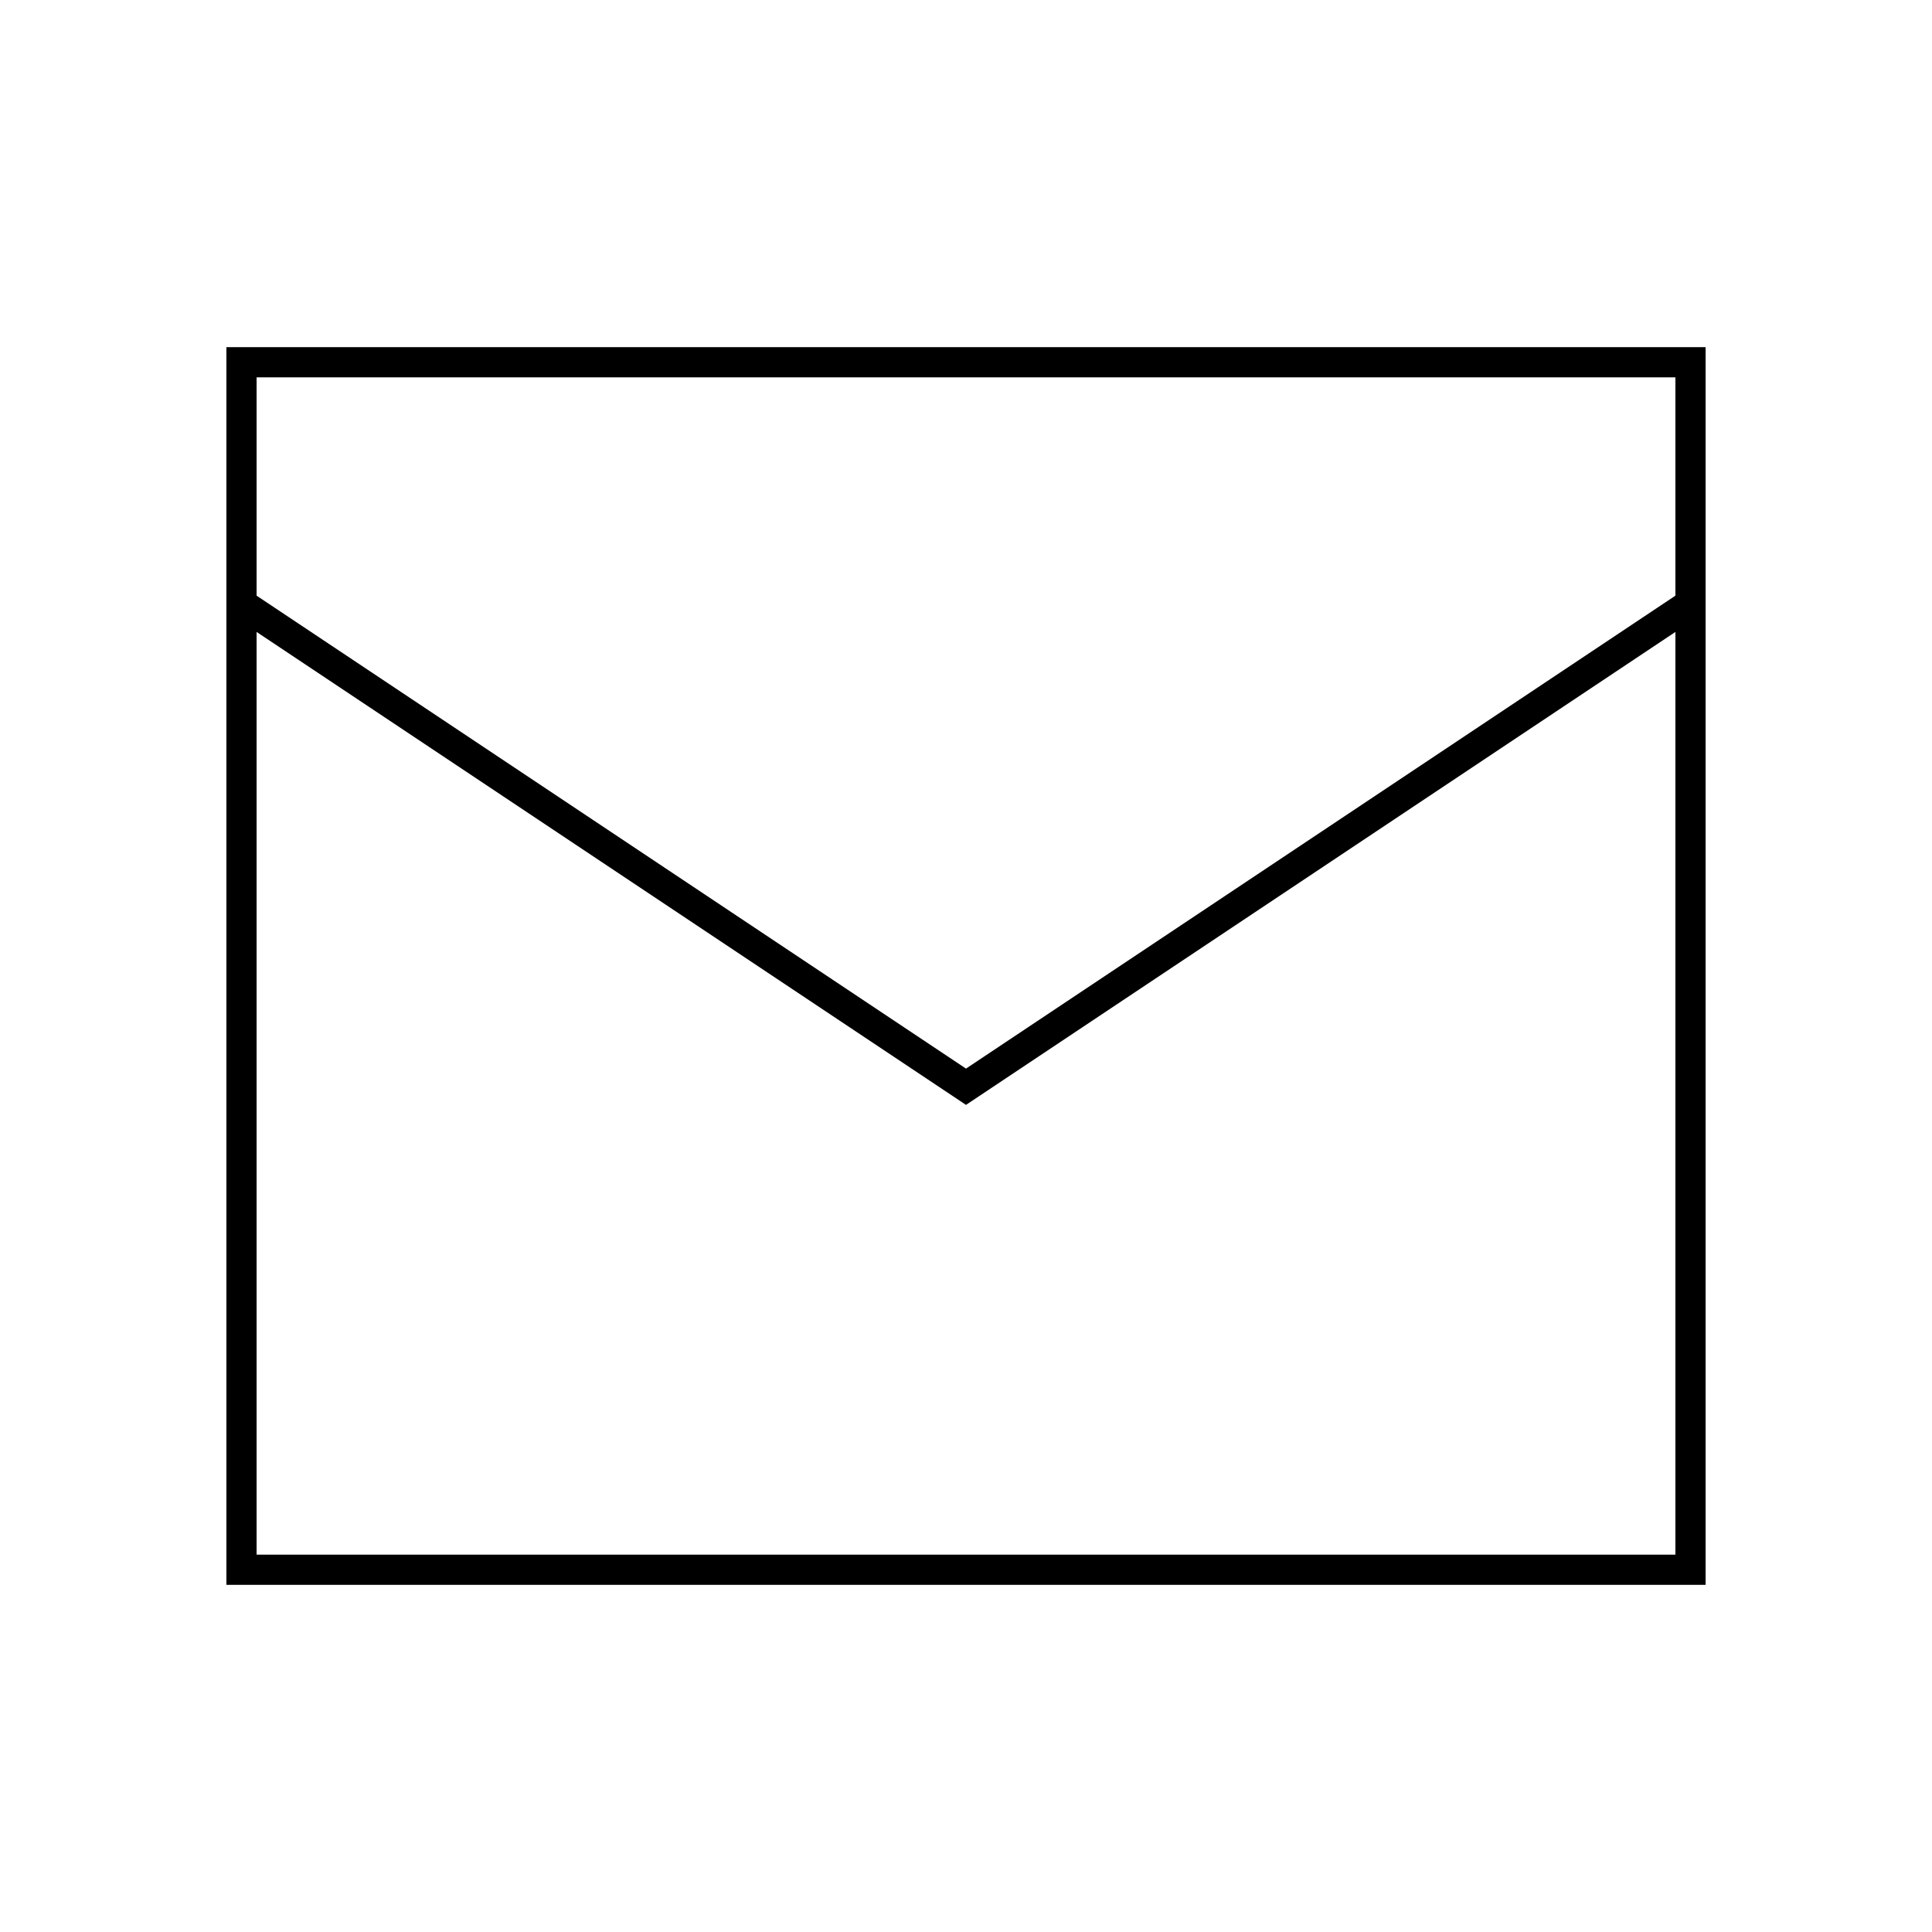
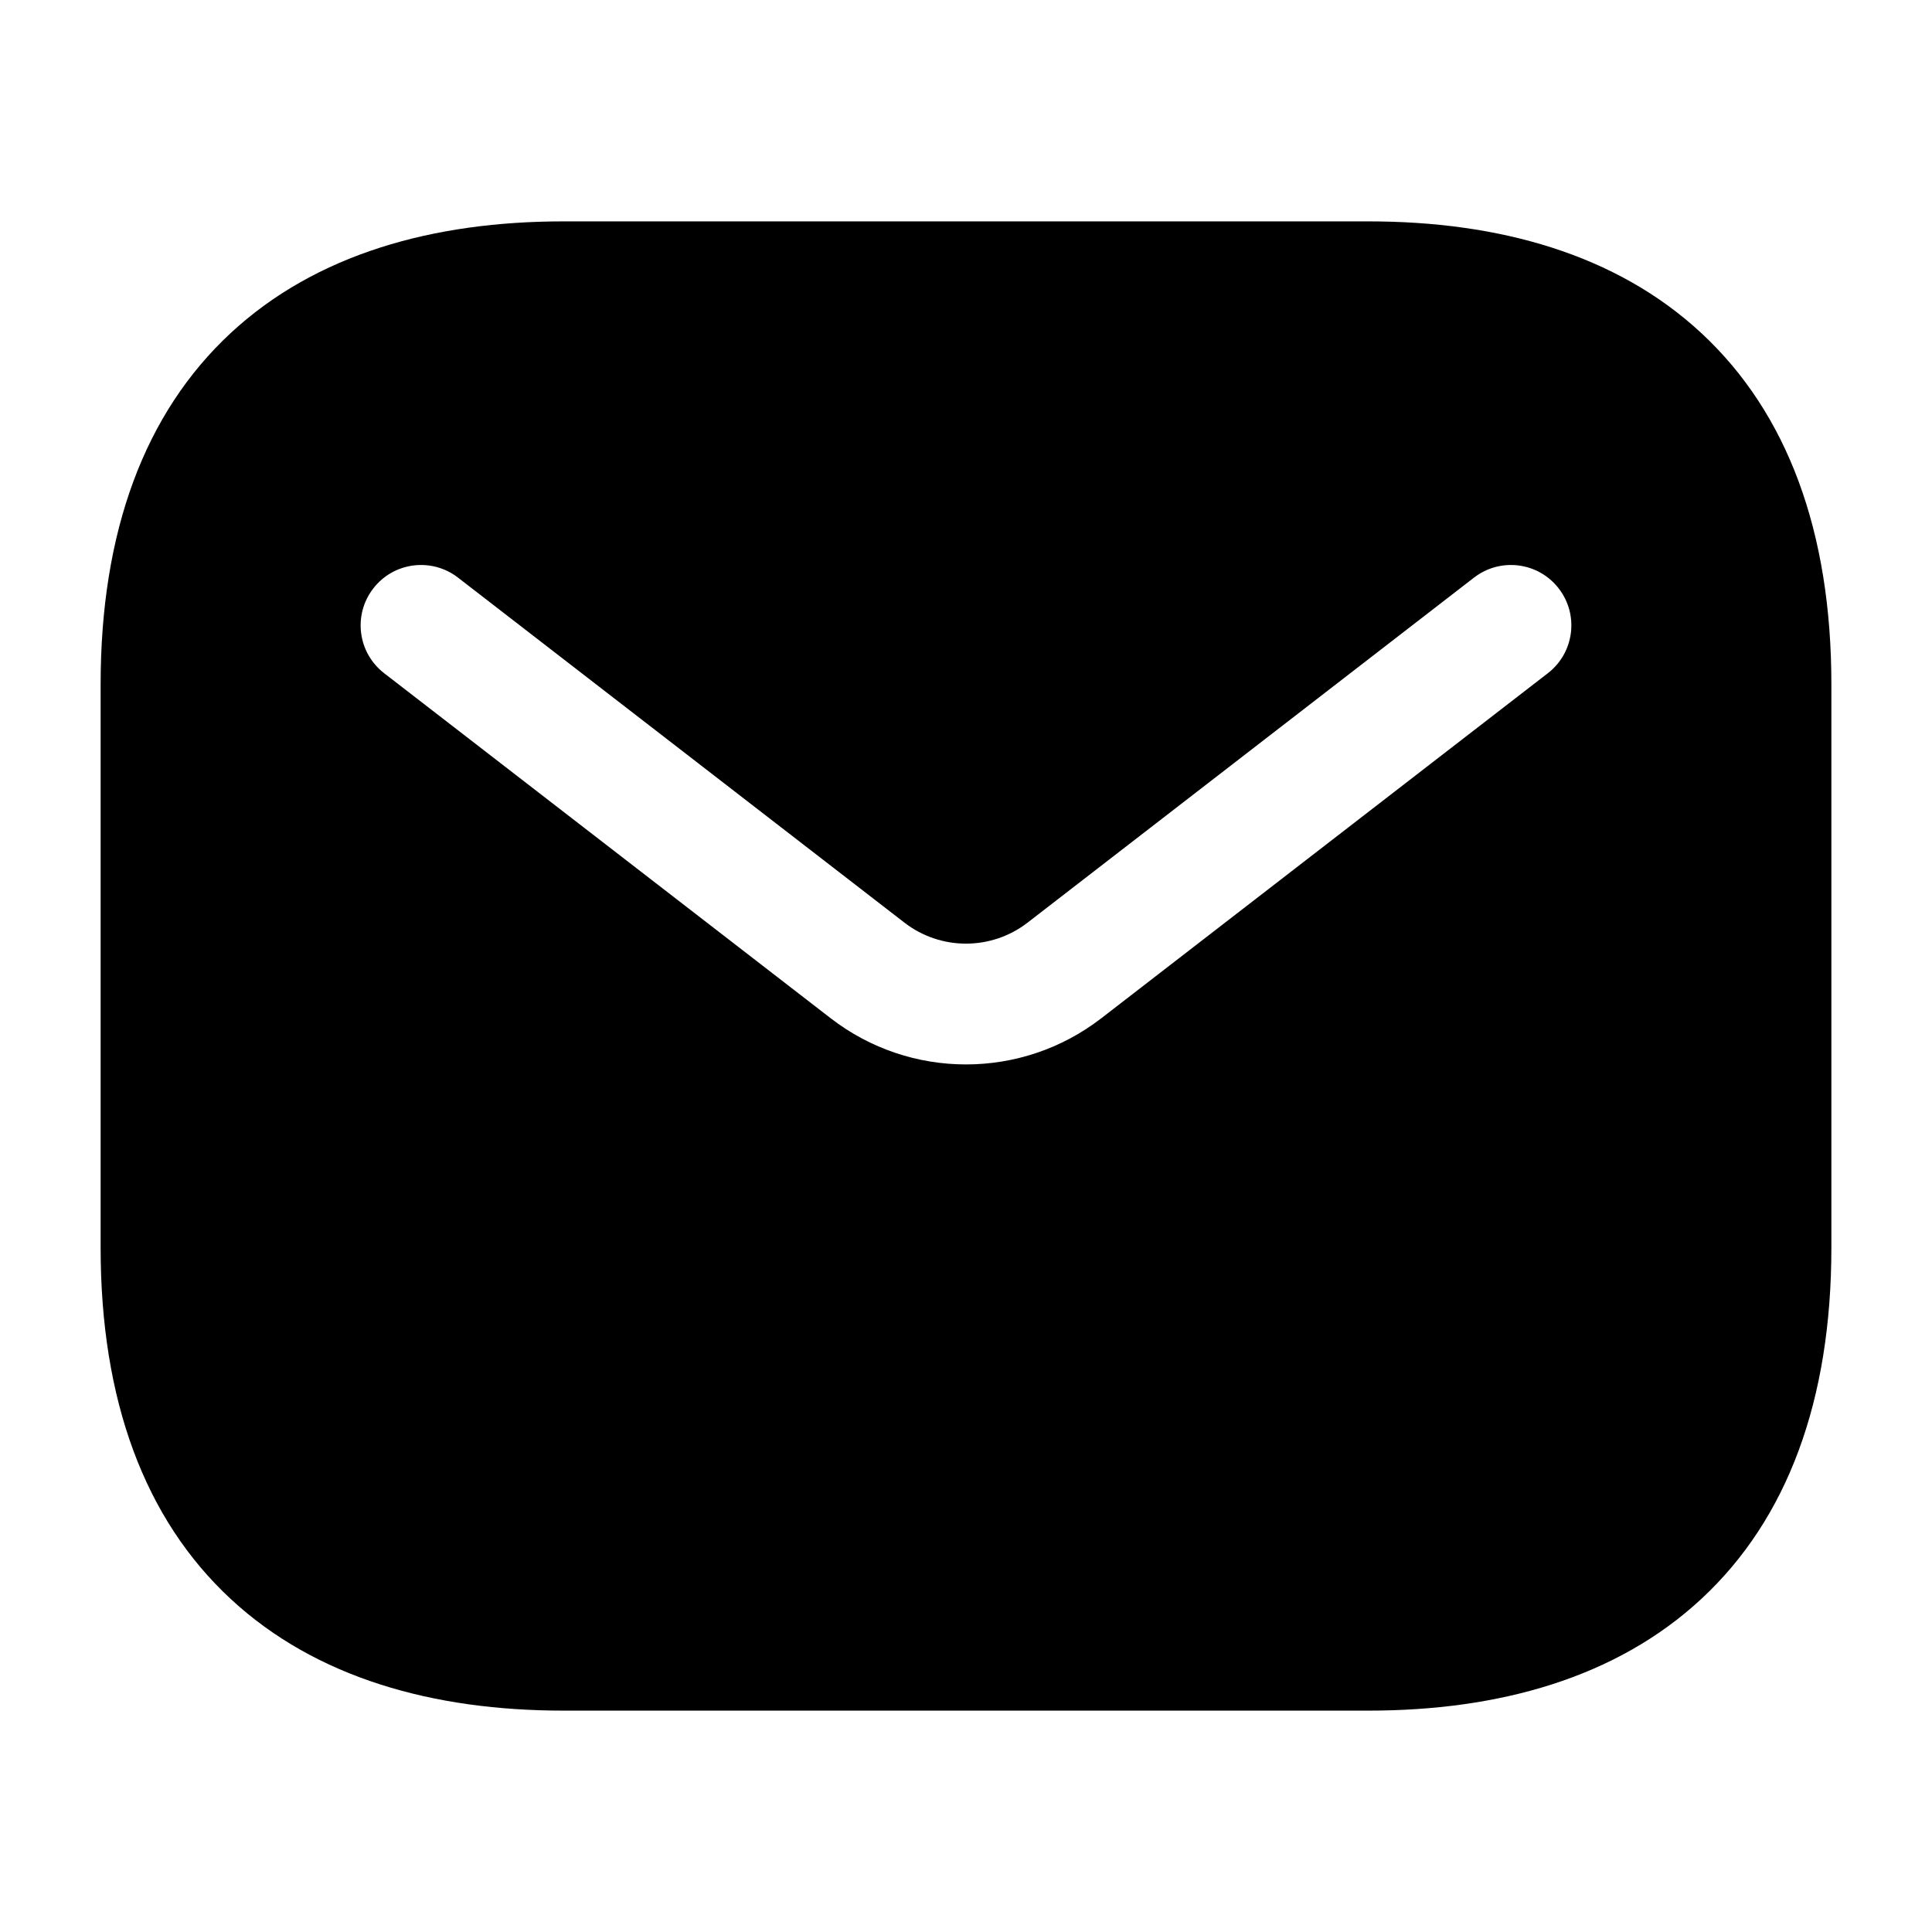
- <svg xmlns="http://www.w3.org/2000/svg" width="800px" height="800px" viewBox="0 0 64 64" fill="none" stroke="#000000">
-   <rect x="8" y="12" width="48" height="40" />
-   <polyline points="56 20 32 36 8 20" />
+ <svg xmlns="http://www.w3.org/2000/svg" width="800px" height="800px" viewBox="0 0 24 24" fill="none">
+   <g id="style=fill">
+     <g id="email">
+       <path id="Subtract" fill-rule="evenodd" clip-rule="evenodd" d="M7 2.75C5.385 2.75 3.925 3.154 2.865 4.138C1.795 5.132 1.25 6.607 1.25 8.5V15.5C1.25 17.393 1.795 18.869 2.865 19.862C3.925 20.846 5.385 21.25 7 21.25H17C18.615 21.25 20.075 20.846 21.135 19.862C22.205 18.869 22.75 17.393 22.75 15.5V8.5C22.75 6.607 22.205 5.132 21.135 4.138C20.075 3.154 18.615 2.75 17 2.75H7ZM19.229 8.362C19.556 8.109 19.617 7.638 19.363 7.31C19.11 6.982 18.639 6.922 18.311 7.175L12.764 11.462C12.314 11.809 11.686 11.809 11.236 11.462L5.689 7.175C5.361 6.922 4.89 6.982 4.637 7.31C4.383 7.638 4.444 8.109 4.771 8.362L10.319 12.649C11.309 13.414 12.691 13.414 13.681 12.649L19.229 8.362Z" fill="#000000" />
+     </g>
+   </g>
</svg>
